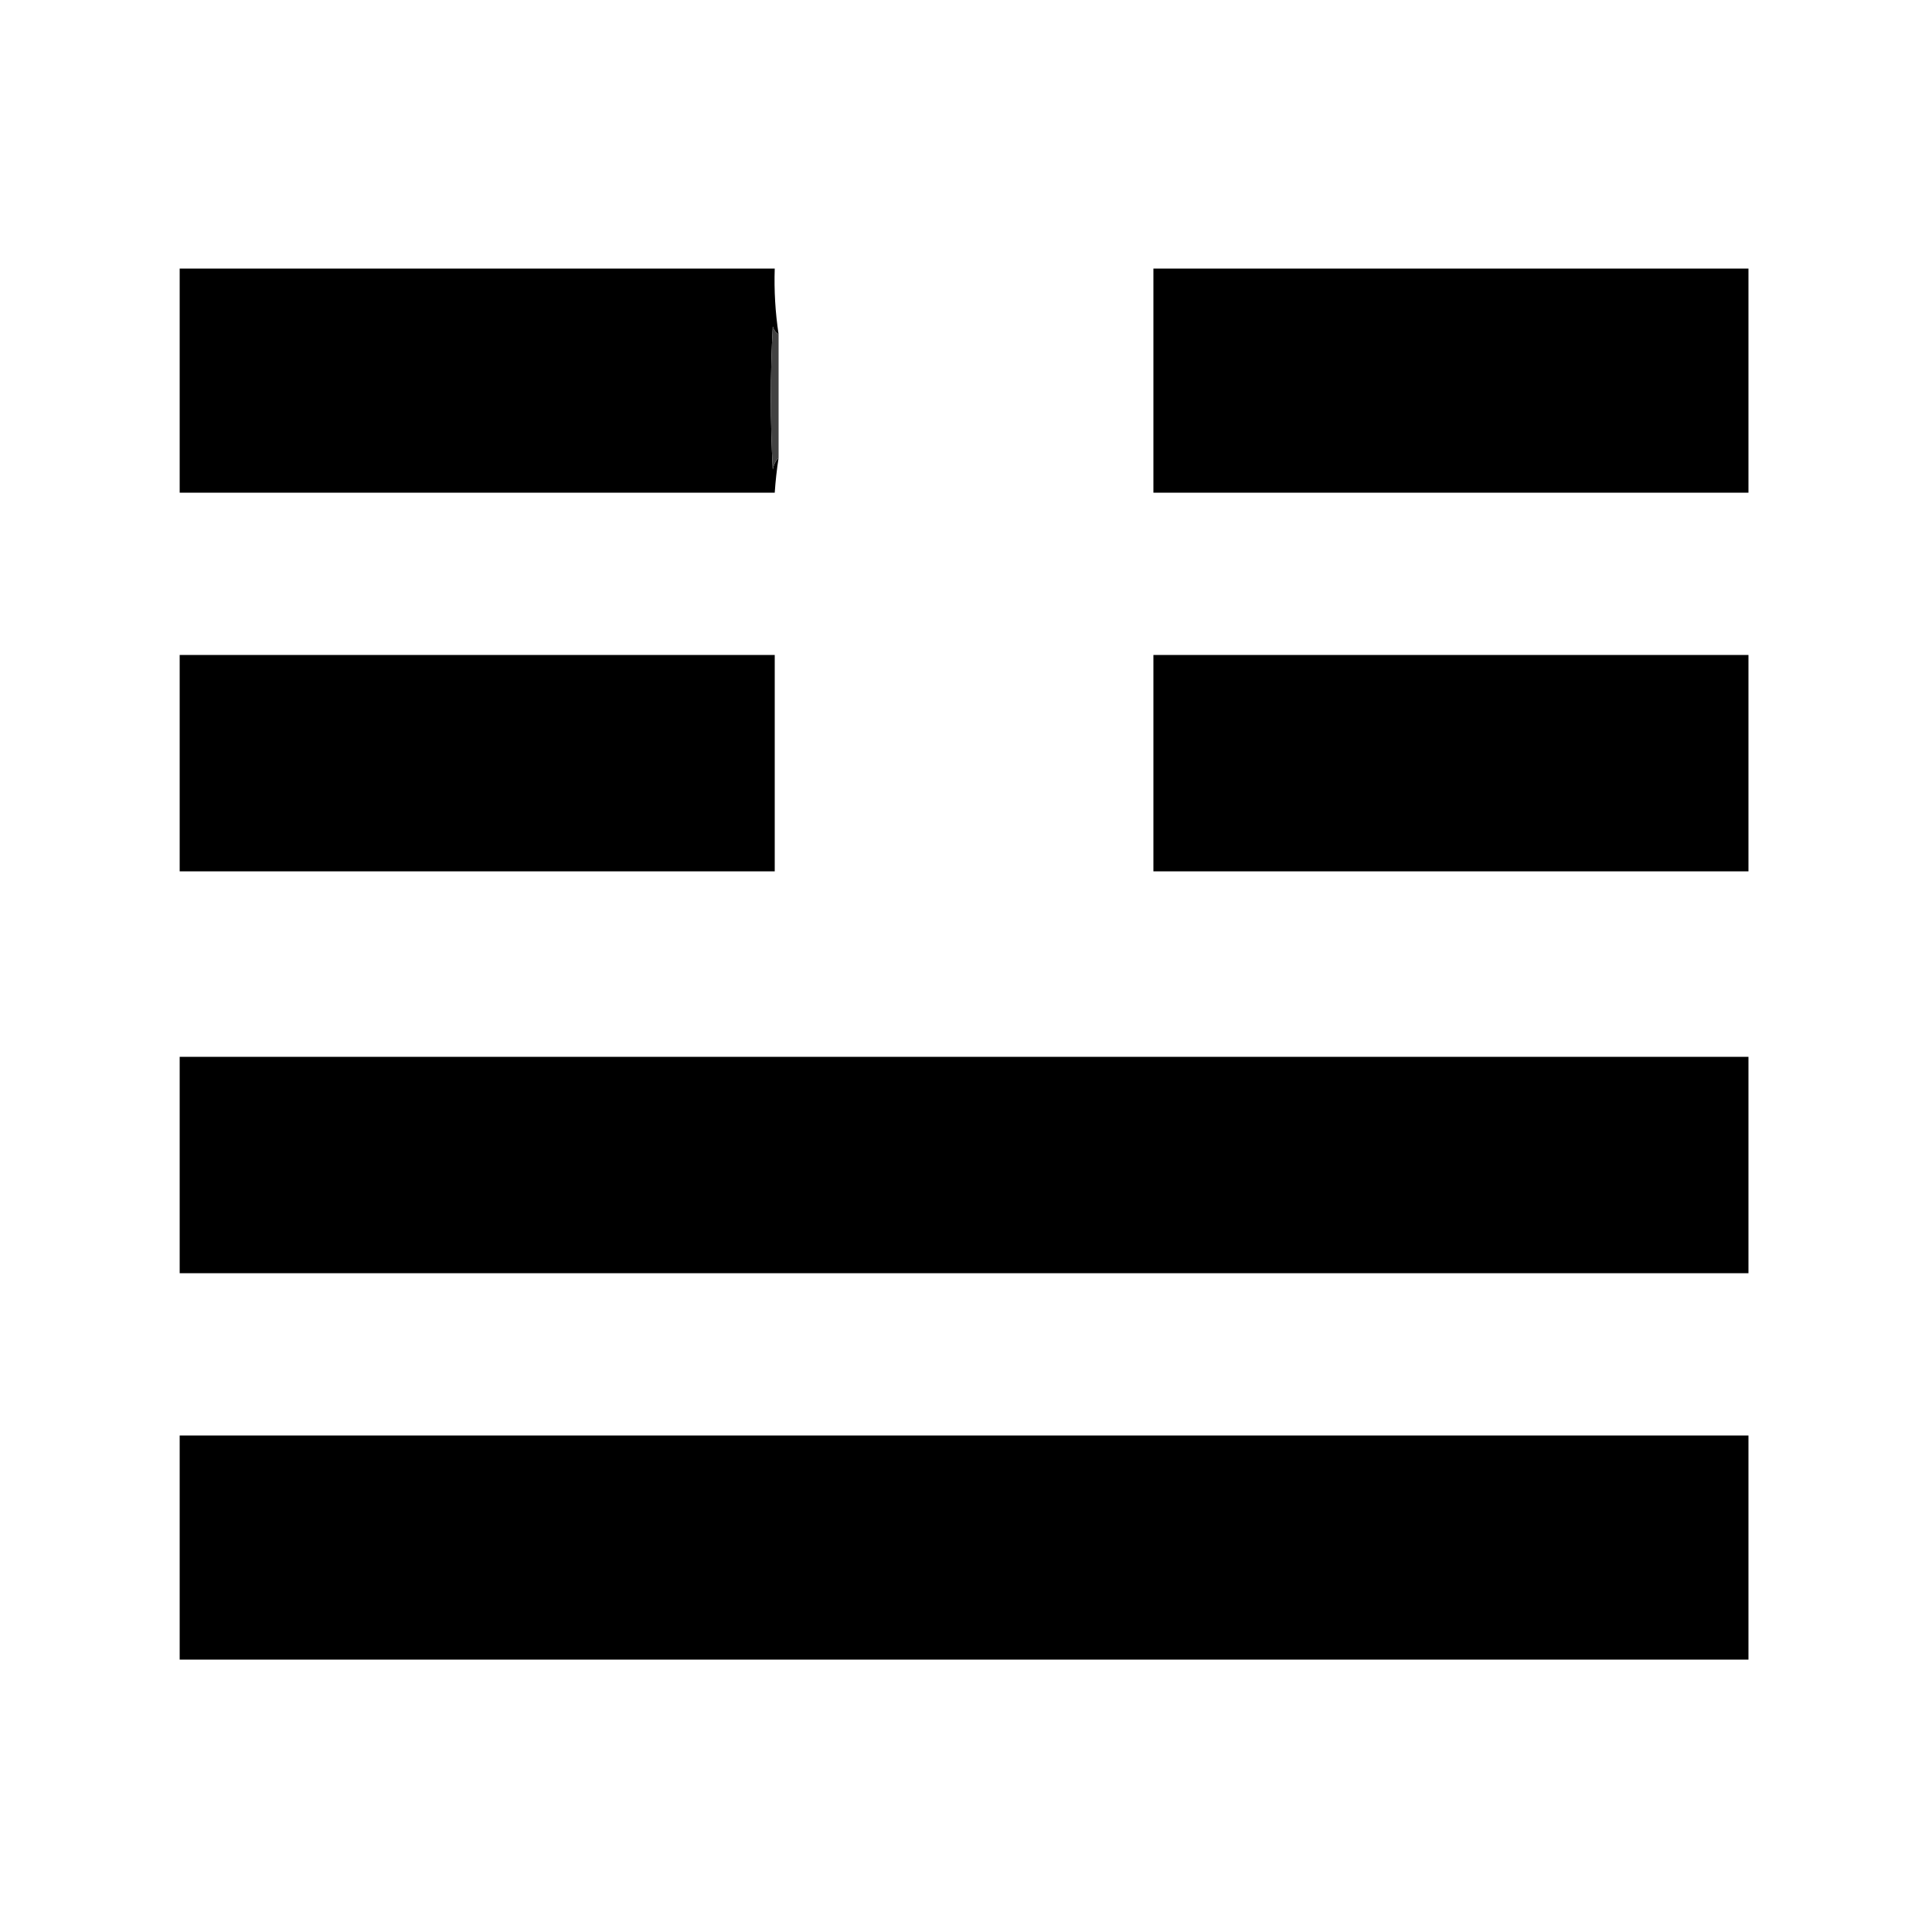
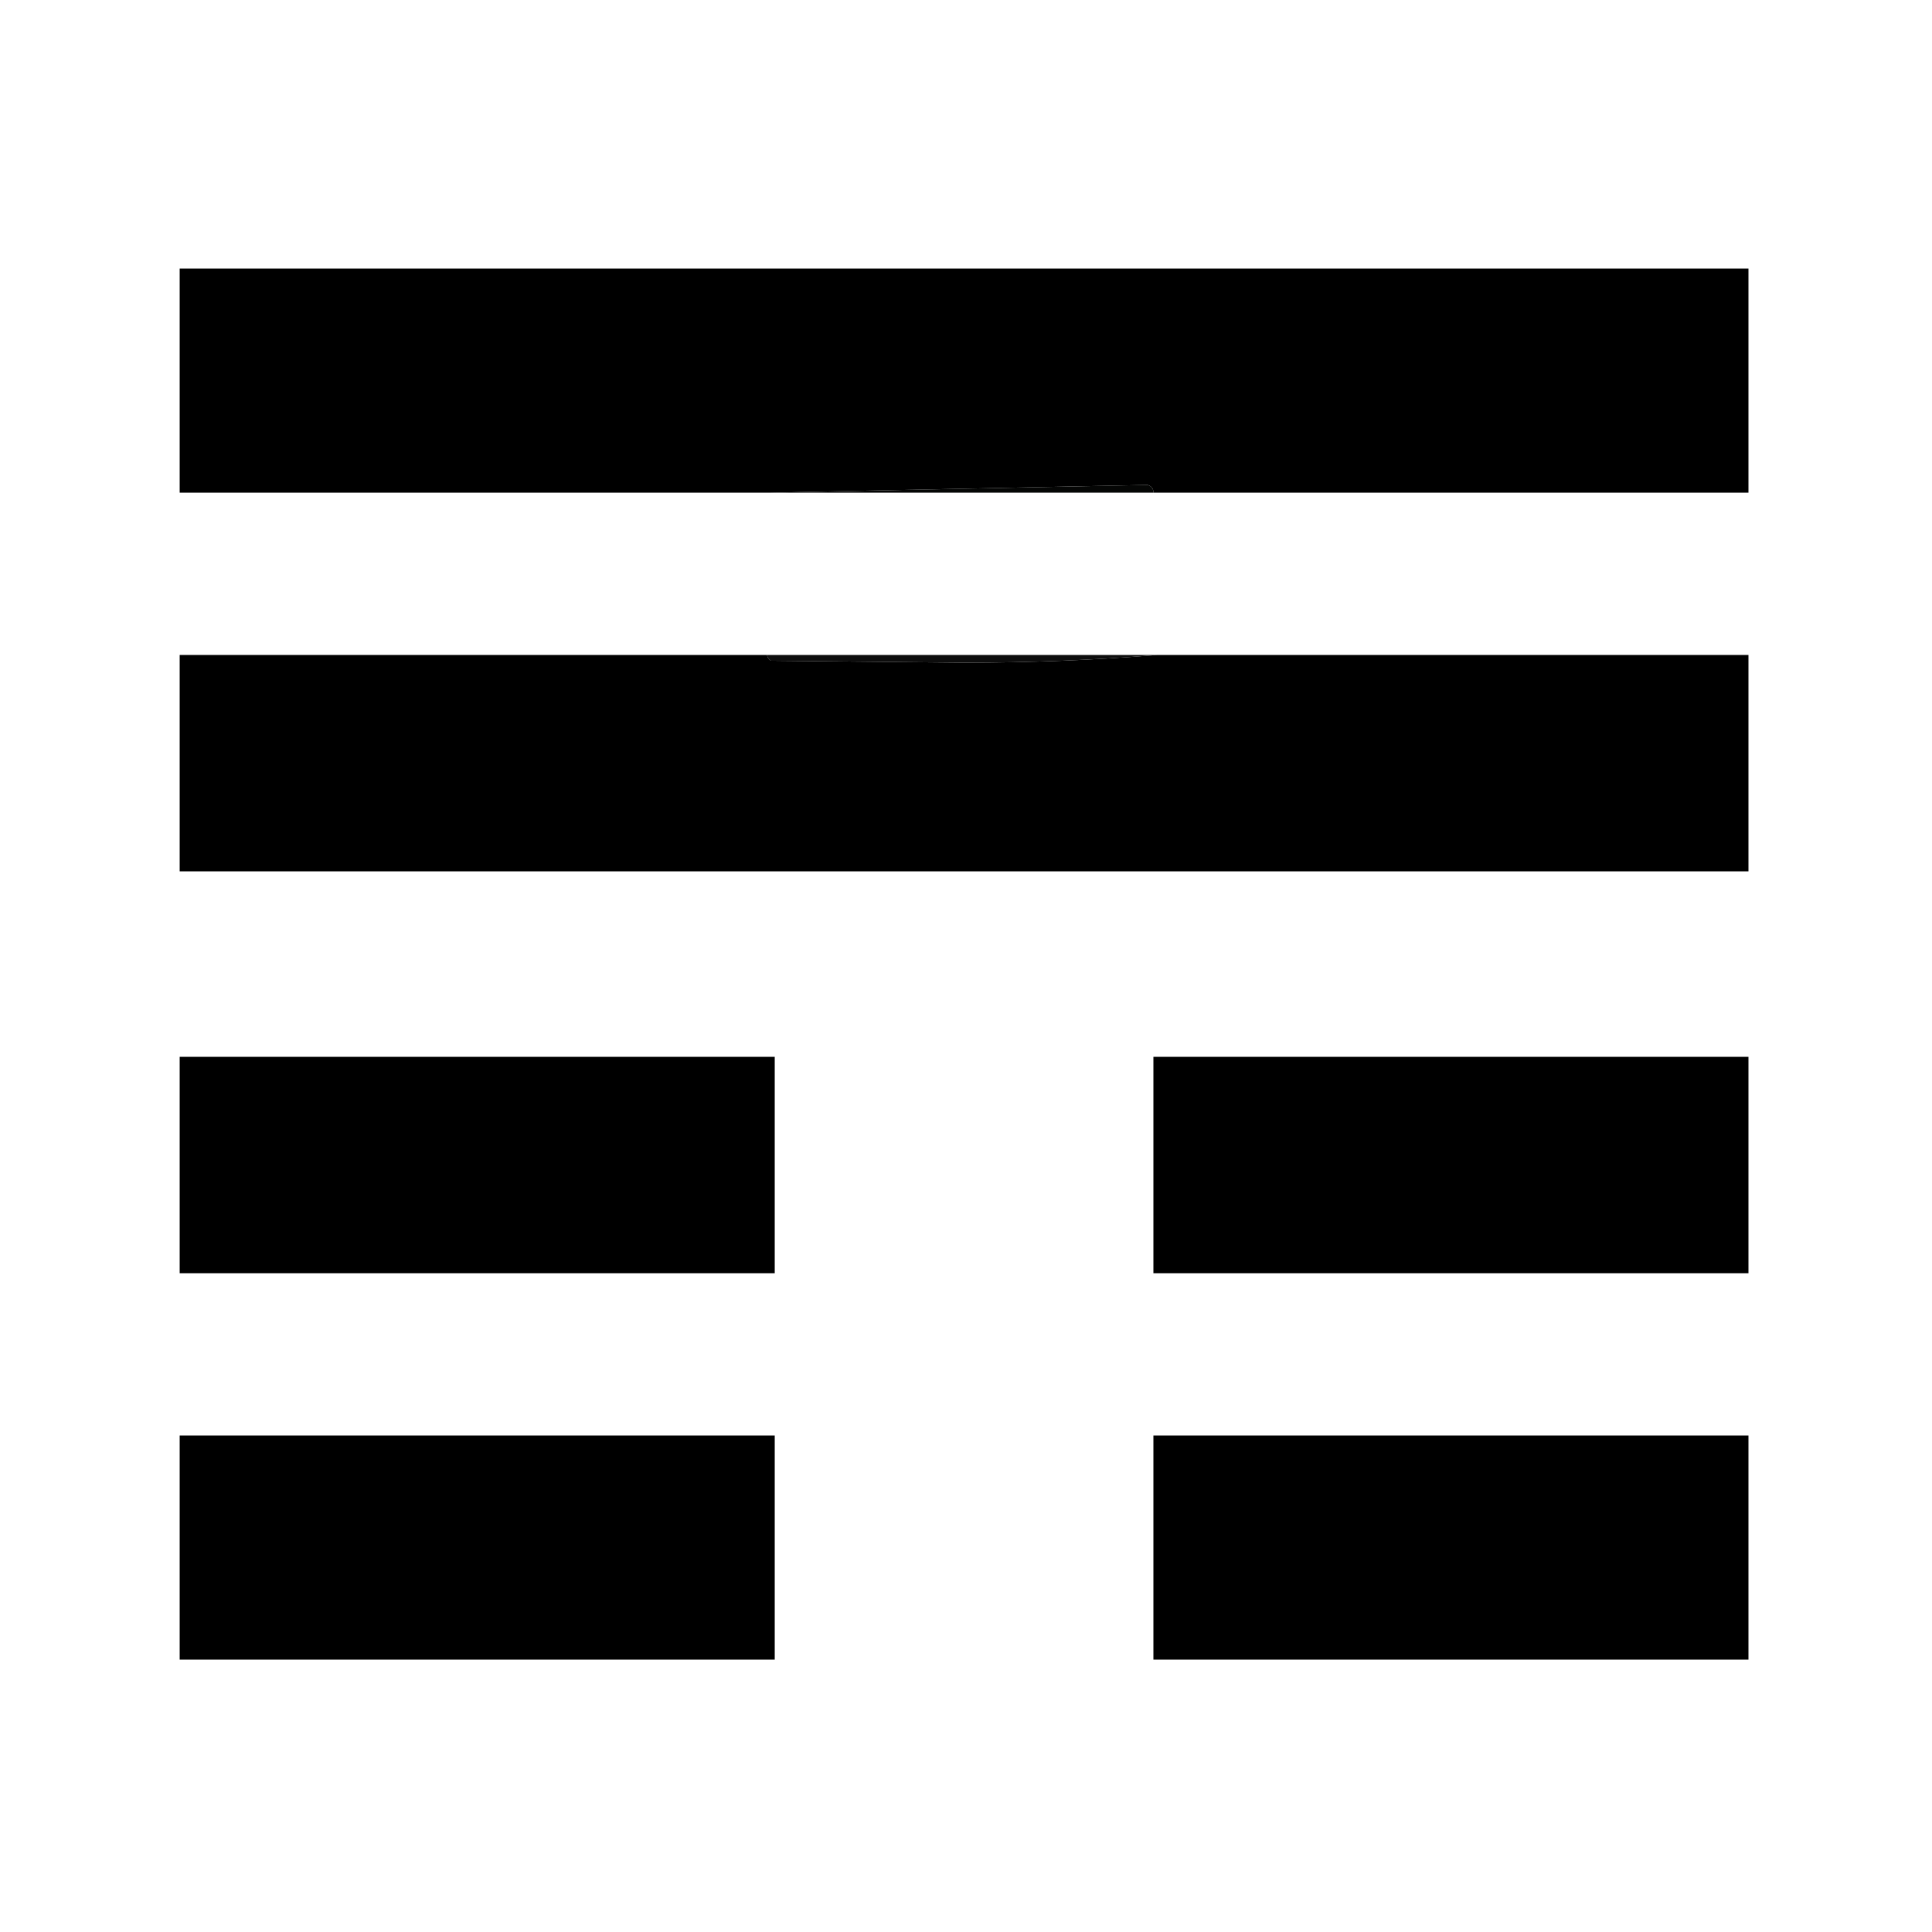
<svg xmlns="http://www.w3.org/2000/svg" version="1.1" width="500px" height="500px" style="shape-rendering:geometricPrecision; text-rendering:geometricPrecision; image-rendering:optimizeQuality; fill-rule:evenodd; clip-rule:evenodd">
  <g>
-     <path style="opacity:1" fill="#000000" d="M 201.5,86.5 C 200.778,86.082 200.278,85.416 200,84.5C 199.333,96.833 199.333,109.167 200,121.5C 200.232,120.263 200.732,119.263 201.5,118.5C 201.037,121.482 200.704,124.482 200.5,127.5C 149.167,127.5 97.833,127.5 46.5,127.5C 46.5,108.167 46.5,88.833 46.5,69.5C 97.833,69.5 149.167,69.5 200.5,69.5C 200.313,75.212 200.646,80.879 201.5,86.5 Z" />
+     <path style="opacity:1" fill="#000000" d="M 298.5,127.5 C 298.53,126.503 298.03,125.836 297,125.5C 264.36,126.156 231.86,126.823 199.5,127.5C 148.5,127.5 97.5,127.5 46.5,127.5C 46.5,108.167 46.5,88.833 46.5,69.5C 181.833,69.5 317.167,69.5 452.5,69.5C 452.5,88.833 452.5,108.167 452.5,127.5C 401.167,127.5 349.833,127.5 298.5,127.5 Z" />
  </g>
  <g>
-     <path style="opacity:1" fill="#000000" d="M 298.5,69.5 C 349.833,69.5 401.167,69.5 452.5,69.5C 452.5,88.833 452.5,108.167 452.5,127.5C 401.167,127.5 349.833,127.5 298.5,127.5C 298.5,108.167 298.5,88.833 298.5,69.5 Z" />
+     <path style="opacity:1" fill="#050605" d="M 298.5,127.5 C 265.5,127.5 232.5,127.5 199.5,127.5C 231.86,126.823 264.36,126.156 297,125.5C 298.03,125.836 298.53,126.503 298.5,127.5 Z" />
  </g>
  <g>
-     <path style="opacity:1" fill="#424242" d="M 201.5,86.5 C 201.5,97.167 201.5,107.833 201.5,118.5C 200.732,119.263 200.232,120.263 200,121.5C 199.333,109.167 199.333,96.833 200,84.5C 200.278,85.416 200.778,86.082 201.5,86.5 Z" />
+     <path style="opacity:1" fill="#000000" d="M 198.5,169.5 C 198.611,170.117 198.944,170.617 199.5,171C 216.167,171.167 232.833,171.333 249.5,171.5C 266.514,171.5 283.18,170.833 299.5,169.5C 350.5,169.5 401.5,169.5 452.5,169.5C 452.5,188.167 452.5,206.833 452.5,225.5C 317.167,225.5 181.833,225.5 46.5,225.5C 46.5,206.833 46.5,188.167 46.5,169.5C 97.167,169.5 147.833,169.5 198.5,169.5 Z" />
  </g>
  <g>
-     <path style="opacity:1" fill="#000000" d="M 46.5,169.5 C 97.833,169.5 149.167,169.5 200.5,169.5C 200.5,188.167 200.5,206.833 200.5,225.5C 149.167,225.5 97.833,225.5 46.5,225.5C 46.5,206.833 46.5,188.167 46.5,169.5 Z" />
+     <path style="opacity:1" fill="#0d0d0d" d="M 198.5,169.5 C 232.167,169.5 265.833,169.5 299.5,169.5C 283.18,170.833 266.514,171.5 249.5,171.5C 232.833,171.333 216.167,171.167 199.5,171C 198.944,170.617 198.611,170.117 198.5,169.5 Z" />
  </g>
  <g>
-     <path style="opacity:1" fill="#000000" d="M 298.5,169.5 C 349.833,169.5 401.167,169.5 452.5,169.5C 452.5,188.167 452.5,206.833 452.5,225.5C 401.167,225.5 349.833,225.5 298.5,225.5C 298.5,206.833 298.5,188.167 298.5,169.5 Z" />
+     <path style="opacity:1" fill="#000000" d="M 46.5,273.5 C 97.833,273.5 149.167,273.5 200.5,273.5C 200.5,292.167 200.5,310.833 200.5,329.5C 149.167,329.5 97.833,329.5 46.5,329.5C 46.5,310.833 46.5,292.167 46.5,273.5 Z" />
  </g>
  <g>
-     <path style="opacity:1" fill="#000000" d="M 46.5,273.5 C 181.833,273.5 317.167,273.5 452.5,273.5C 452.5,292.167 452.5,310.833 452.5,329.5C 317.167,329.5 181.833,329.5 46.5,329.5C 46.5,310.833 46.5,292.167 46.5,273.5 Z" />
+     <path style="opacity:1" fill="#000000" d="M 298.5,273.5 C 349.833,273.5 401.167,273.5 452.5,273.5C 452.5,292.167 452.5,310.833 452.5,329.5C 401.167,329.5 349.833,329.5 298.5,329.5C 298.5,310.833 298.5,292.167 298.5,273.5 Z" />
  </g>
  <g>
-     <path style="opacity:1" fill="#000000" d="M 46.5,371.5 C 181.833,371.5 317.167,371.5 452.5,371.5C 452.5,390.833 452.5,410.167 452.5,429.5C 317.167,429.5 181.833,429.5 46.5,429.5C 46.5,410.167 46.5,390.833 46.5,371.5 Z" />
+     <path style="opacity:1" fill="#000000" d="M 46.5,371.5 C 97.833,371.5 149.167,371.5 200.5,371.5C 200.5,390.833 200.5,410.167 200.5,429.5C 149.167,429.5 97.833,429.5 46.5,429.5C 46.5,410.167 46.5,390.833 46.5,371.5 Z" />
+   </g>
+   <g>
+     <path style="opacity:1" fill="#000000" d="M 298.5,371.5 C 349.833,371.5 401.167,371.5 452.5,371.5C 452.5,390.833 452.5,410.167 452.5,429.5C 401.167,429.5 349.833,429.5 298.5,429.5C 298.5,410.167 298.5,390.833 298.5,371.5 Z" />
  </g>
</svg>
